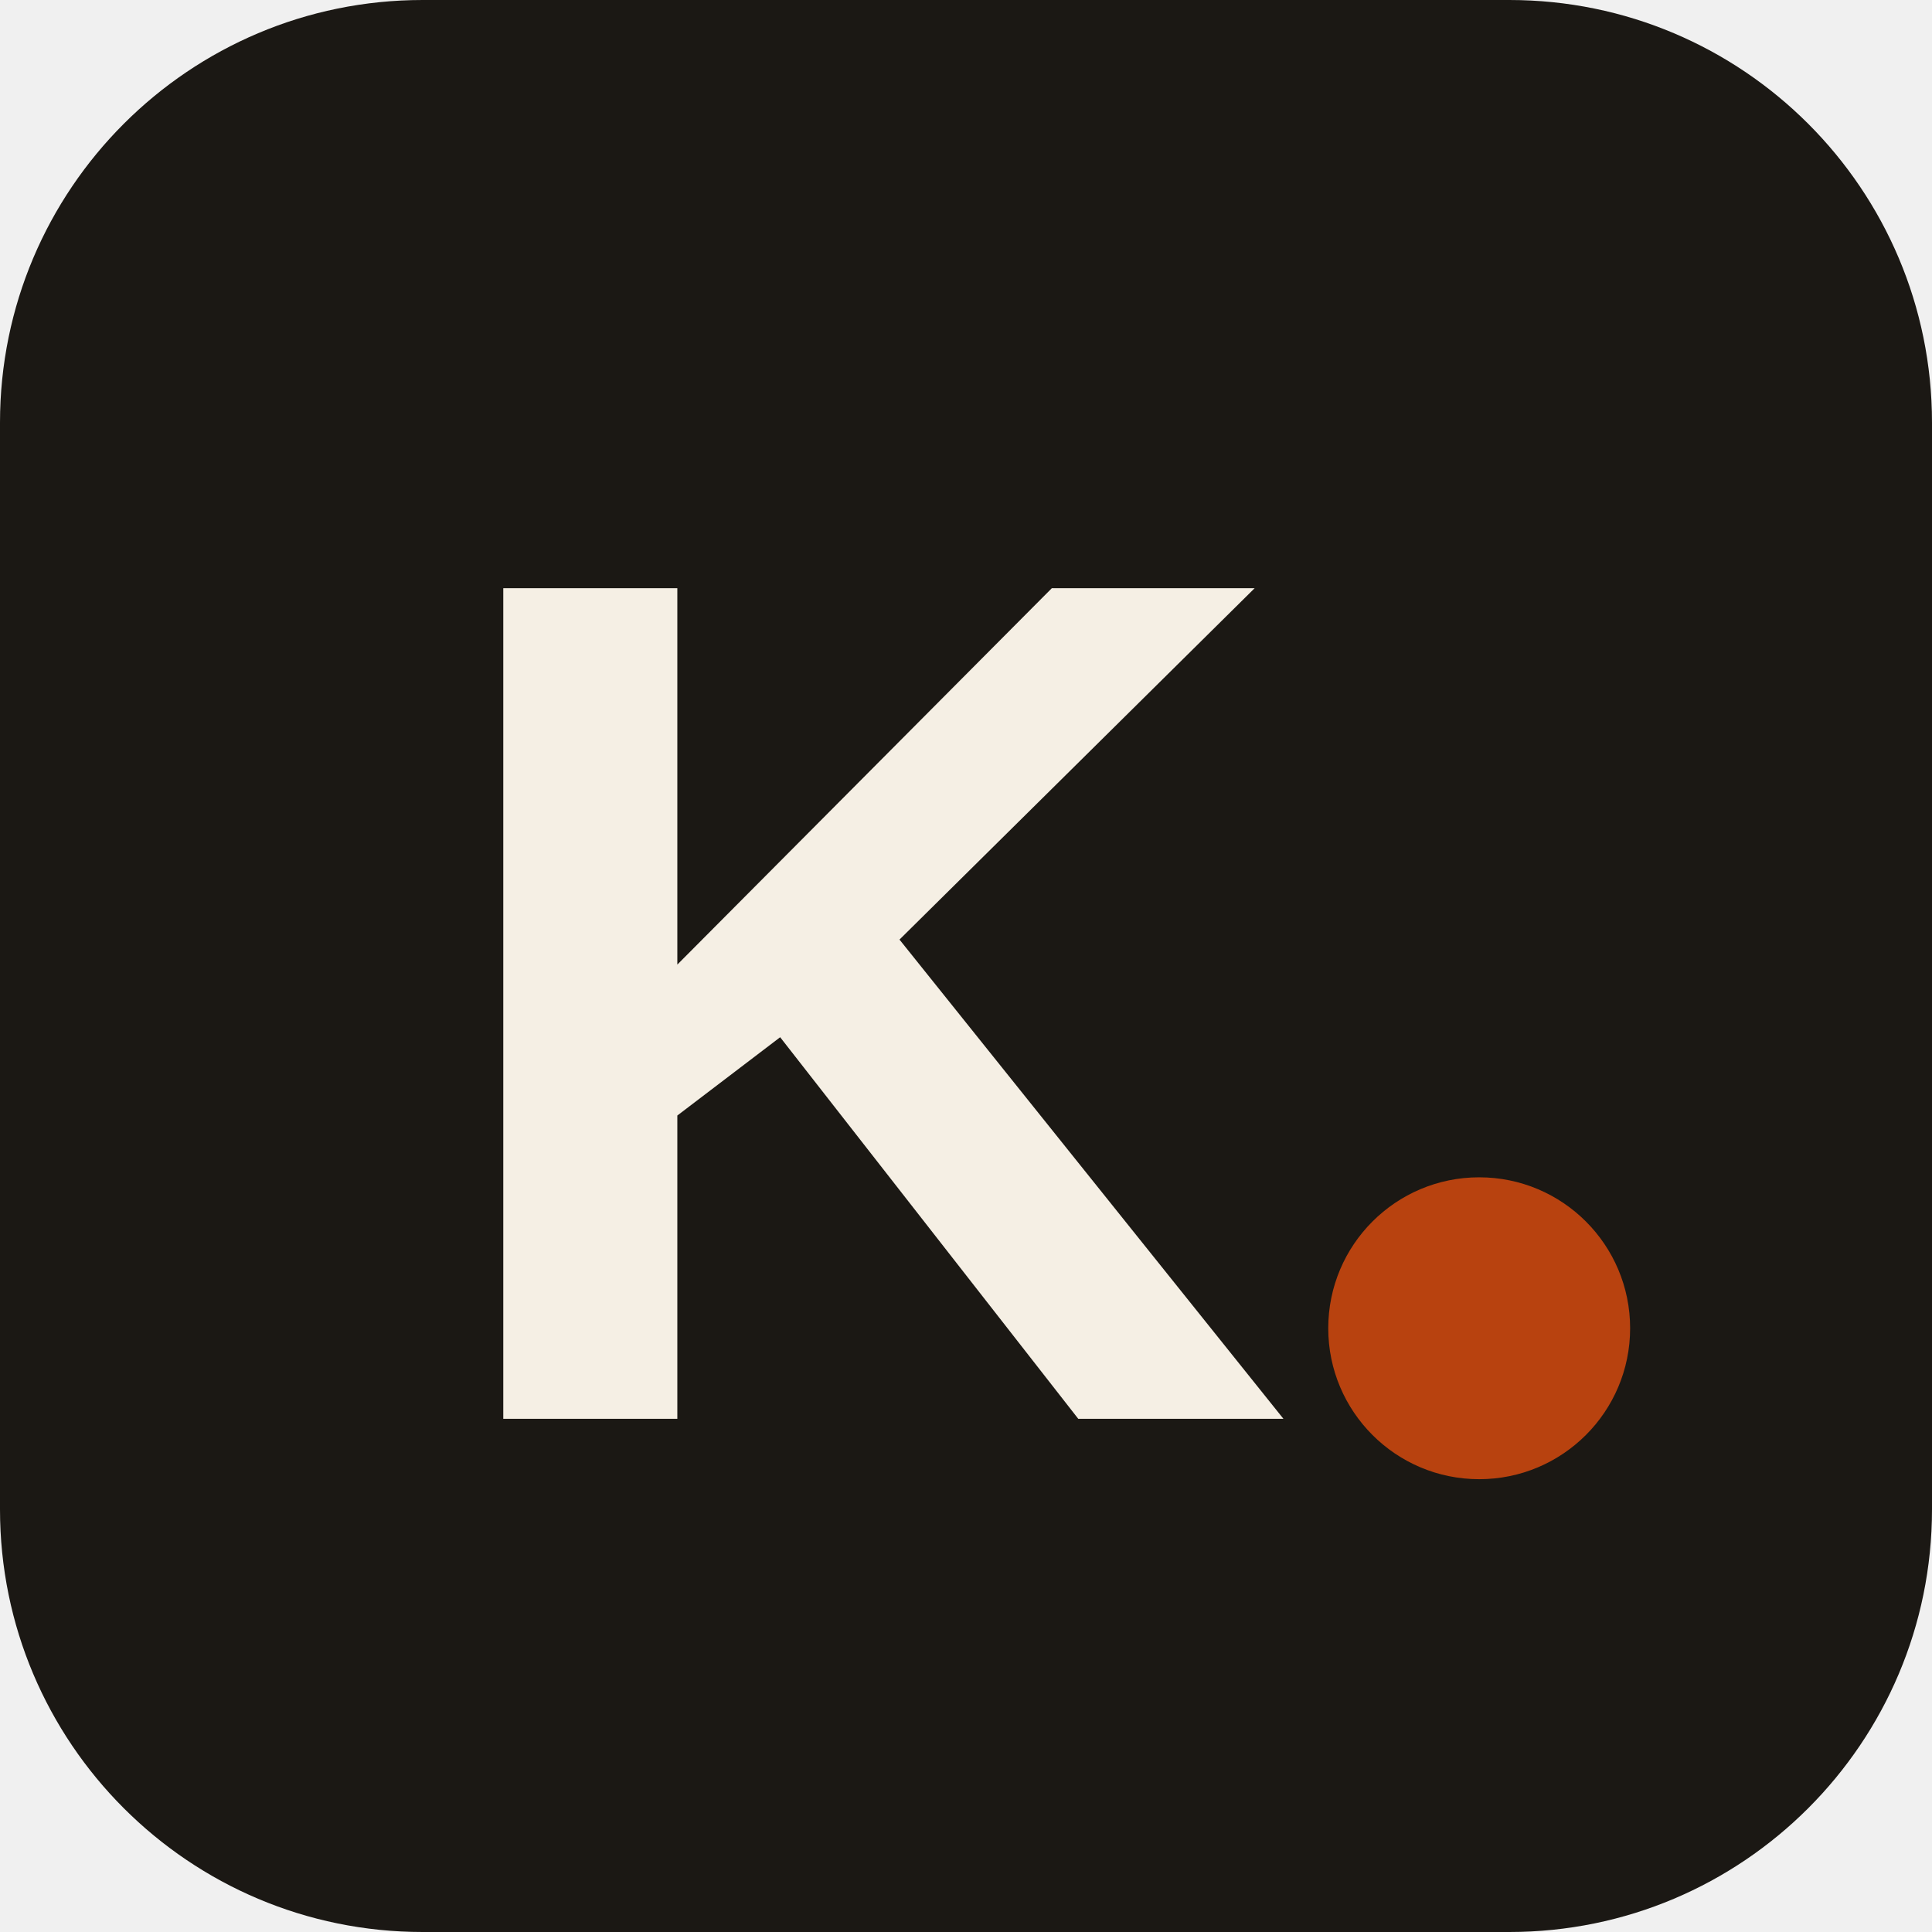
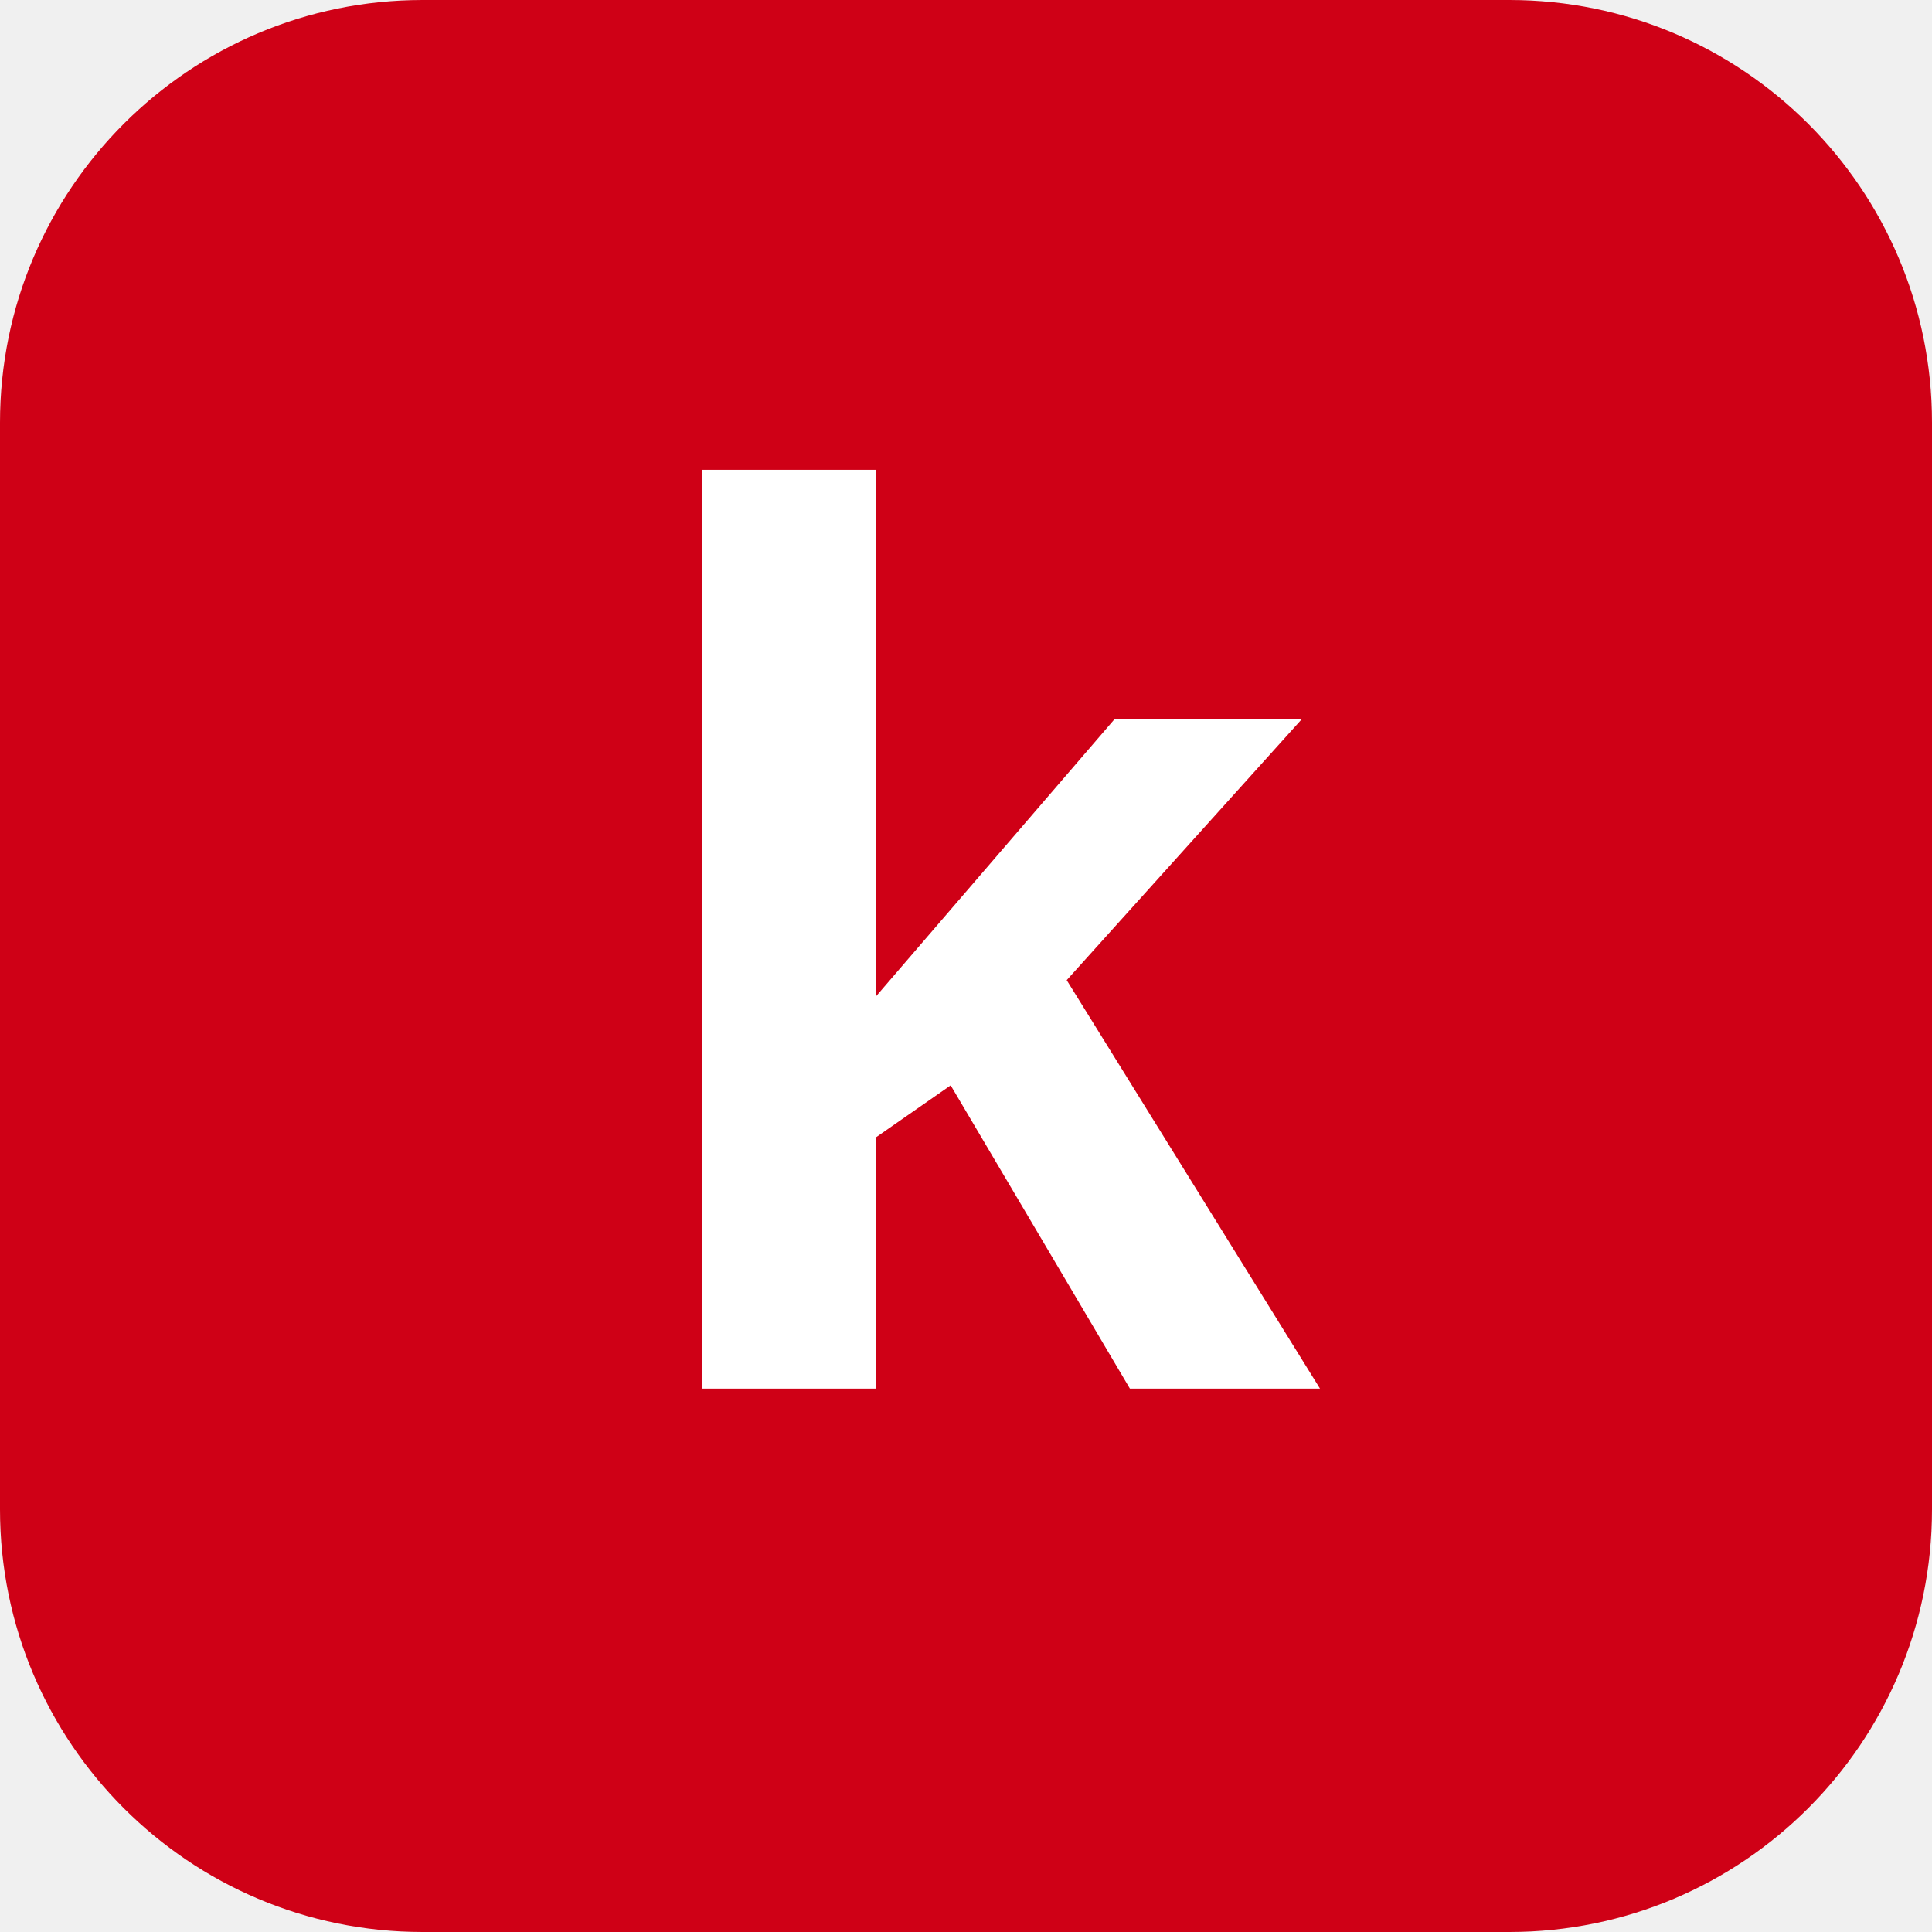
<svg xmlns="http://www.w3.org/2000/svg" viewBox="0 0 64 64">
-   <rect width="64" height="64" rx="14" fill="#1B1814" />
-   <text x="14" y="47" font-family="Archivo, Arial Black, Arial, sans-serif" font-size="40" font-weight="900" fill="#F5EFE4">K</text>
-   <circle cx="49" cy="44" r="5" fill="#B8420F" />
+   <rect width="64" height="64" rx="14" fill="#CF0016" />
+   <text x="32" y="46" text-anchor="middle" font-family="Archivo, Arial Black, Arial, sans-serif" font-size="42" font-weight="900" fill="#FFFFFF">k</text>
</svg>
